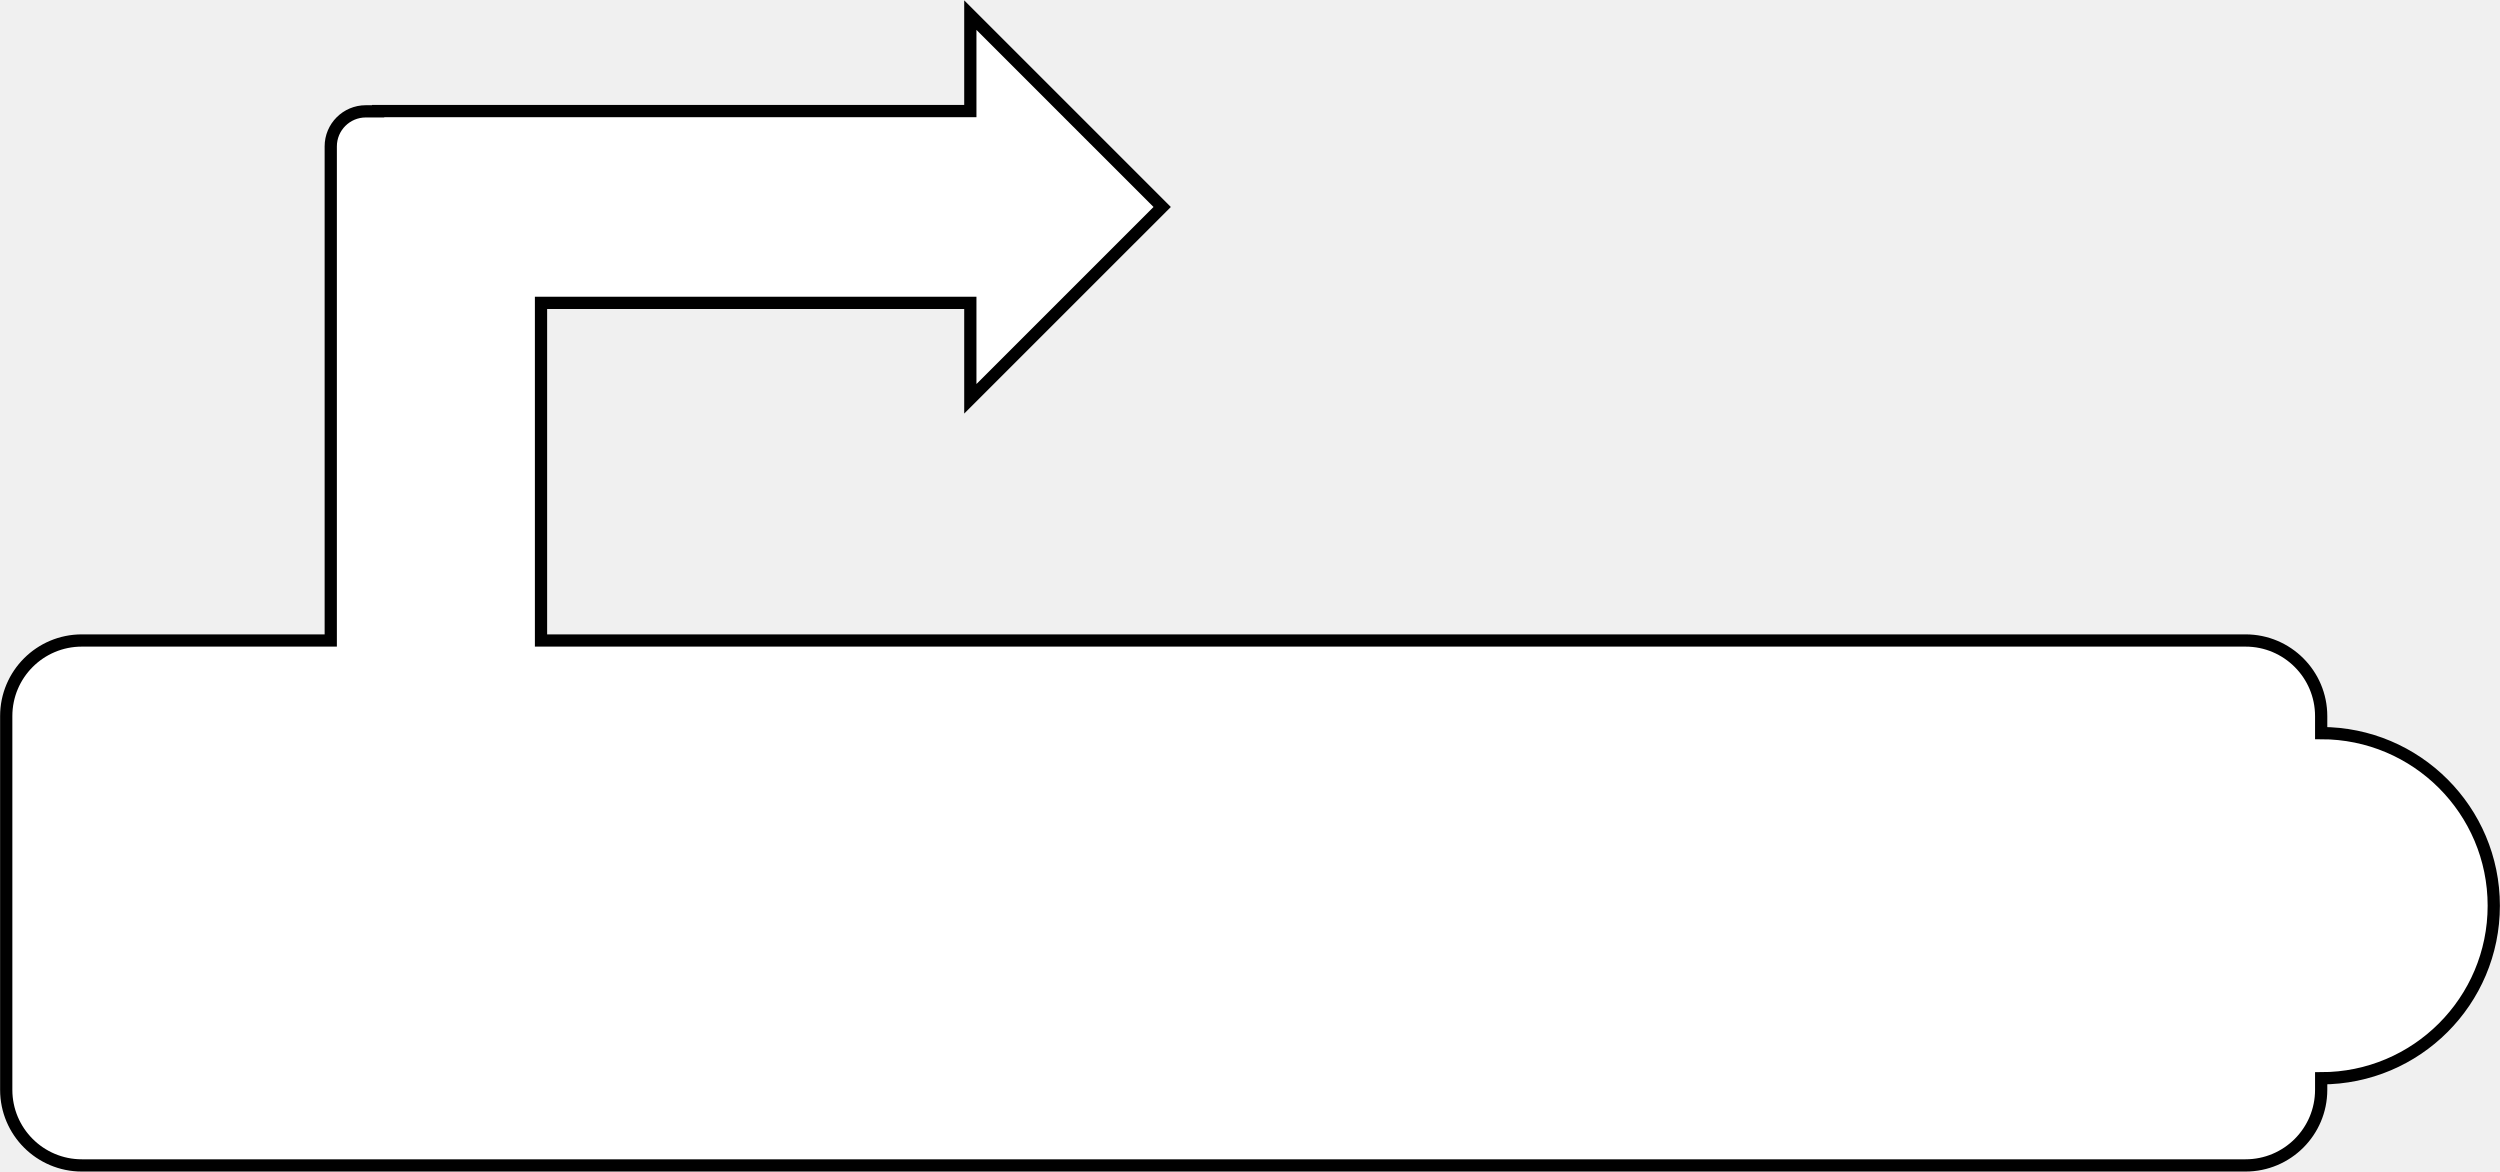
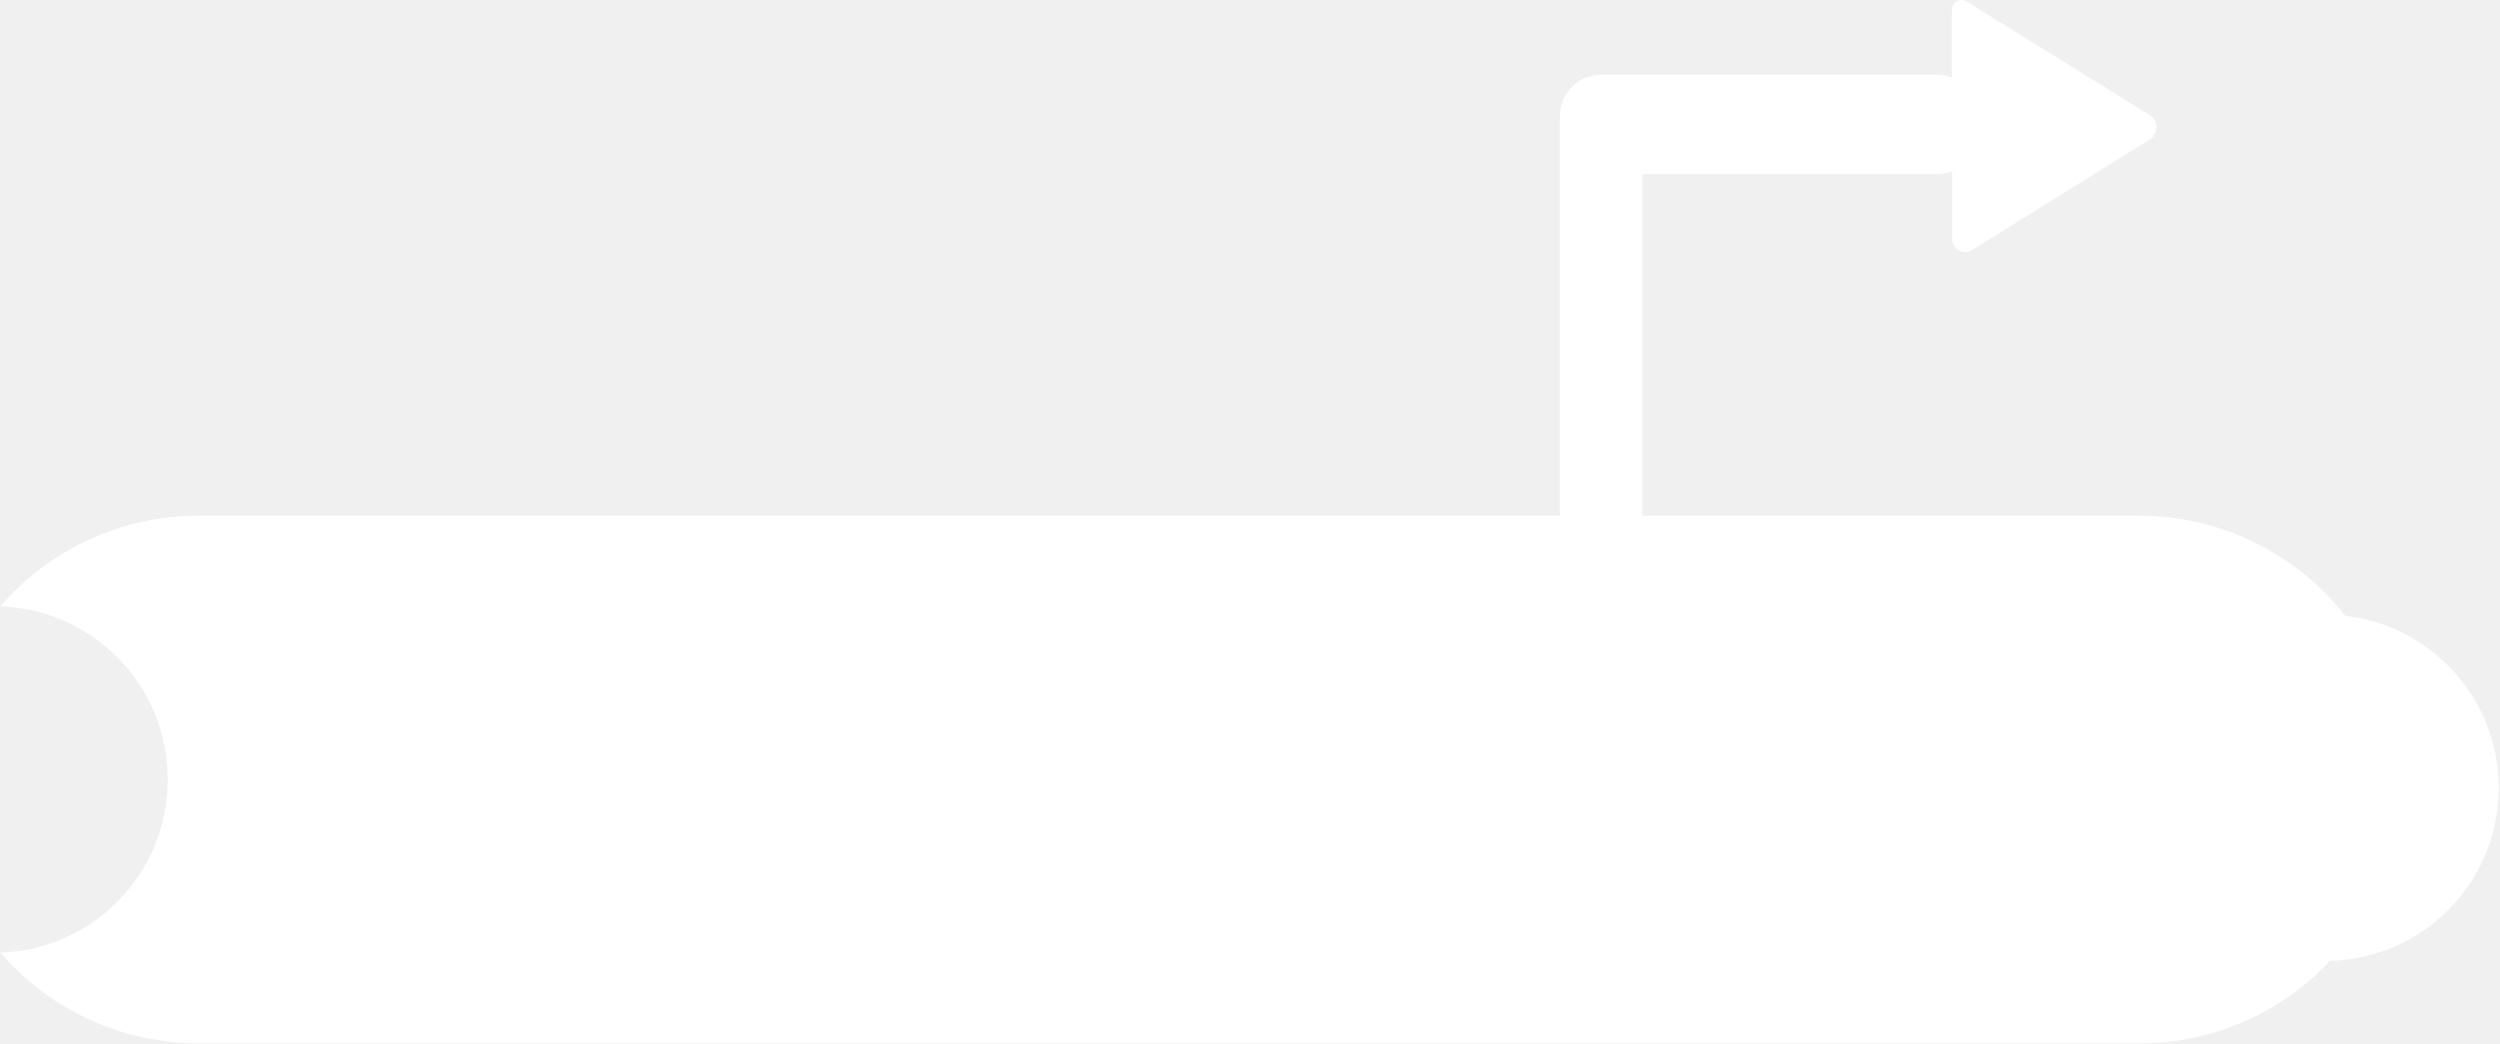
- <svg xmlns="http://www.w3.org/2000/svg" width="1404" height="658" xml:space="preserve" overflow="hidden">
-   <g transform="translate(-220 -285)">
-     <path d="M764.936 293.5 872.679 401.235 764.936 508.969 764.936 455.102 523.833 455.102 523.833 644.703 1481.11 644.703C1504.56 644.703 1523.57 663.71 1523.57 687.156L1523.57 696.715C1577.1 696.715 1620.5 740.111 1620.5 793.641 1620.5 847.172 1577.1 890.568 1523.57 890.568L1523.57 897.046C1523.57 920.493 1504.56 939.5 1481.11 939.5L265.957 939.5C242.509 939.5 223.5 920.493 223.5 897.046L223.5 687.156C223.5 663.71 242.509 644.703 265.957 644.703L405.752 644.703 405.752 367.205C405.752 356.336 414.563 347.526 425.433 347.526L432.354 347.526 432.354 347.367 764.936 347.367Z" stroke="#000000" stroke-width="6.875" stroke-miterlimit="8" fill="#FFFFFF" fill-rule="evenodd" />
+ <svg xmlns="http://www.w3.org/2000/svg" viewBox="0 0 303.3 126.57">
+   <defs>
+     <style>.cls-1{fill:#fff;}</style>
+   </defs>
+   <g id="图层_2" data-name="图层 2">
+     <g id="图层_2-2" data-name="图层 2">
+       <path class="cls-1" d="M284.5,74.69a31.68,31.68,0,0,0-24.94-12.12H199.24V21.13H235a5.33,5.33,0,0,0,1.84-.35V29a1.58,1.58,0,0,0,2.41,1.34l21.53-13.4a1.75,1.75,0,0,0,0-3L238.58.18a1.16,1.16,0,0,0-1.78,1V9.42A5.33,5.33,0,0,0,235,9.07H194.64l-.2,0-.2,0a5,5,0,0,0-5,5v48.5H24.05a31.64,31.64,0,0,0-24,11,21,21,0,0,1,20.3,21,21,21,0,0,1-20.3,21,31.67,31.67,0,0,0,24.05,11H259.56a31.62,31.62,0,0,0,23.13-10,21,21,0,0,0,1.81-41.86Z" />
+     </g>
  </g>
</svg>
